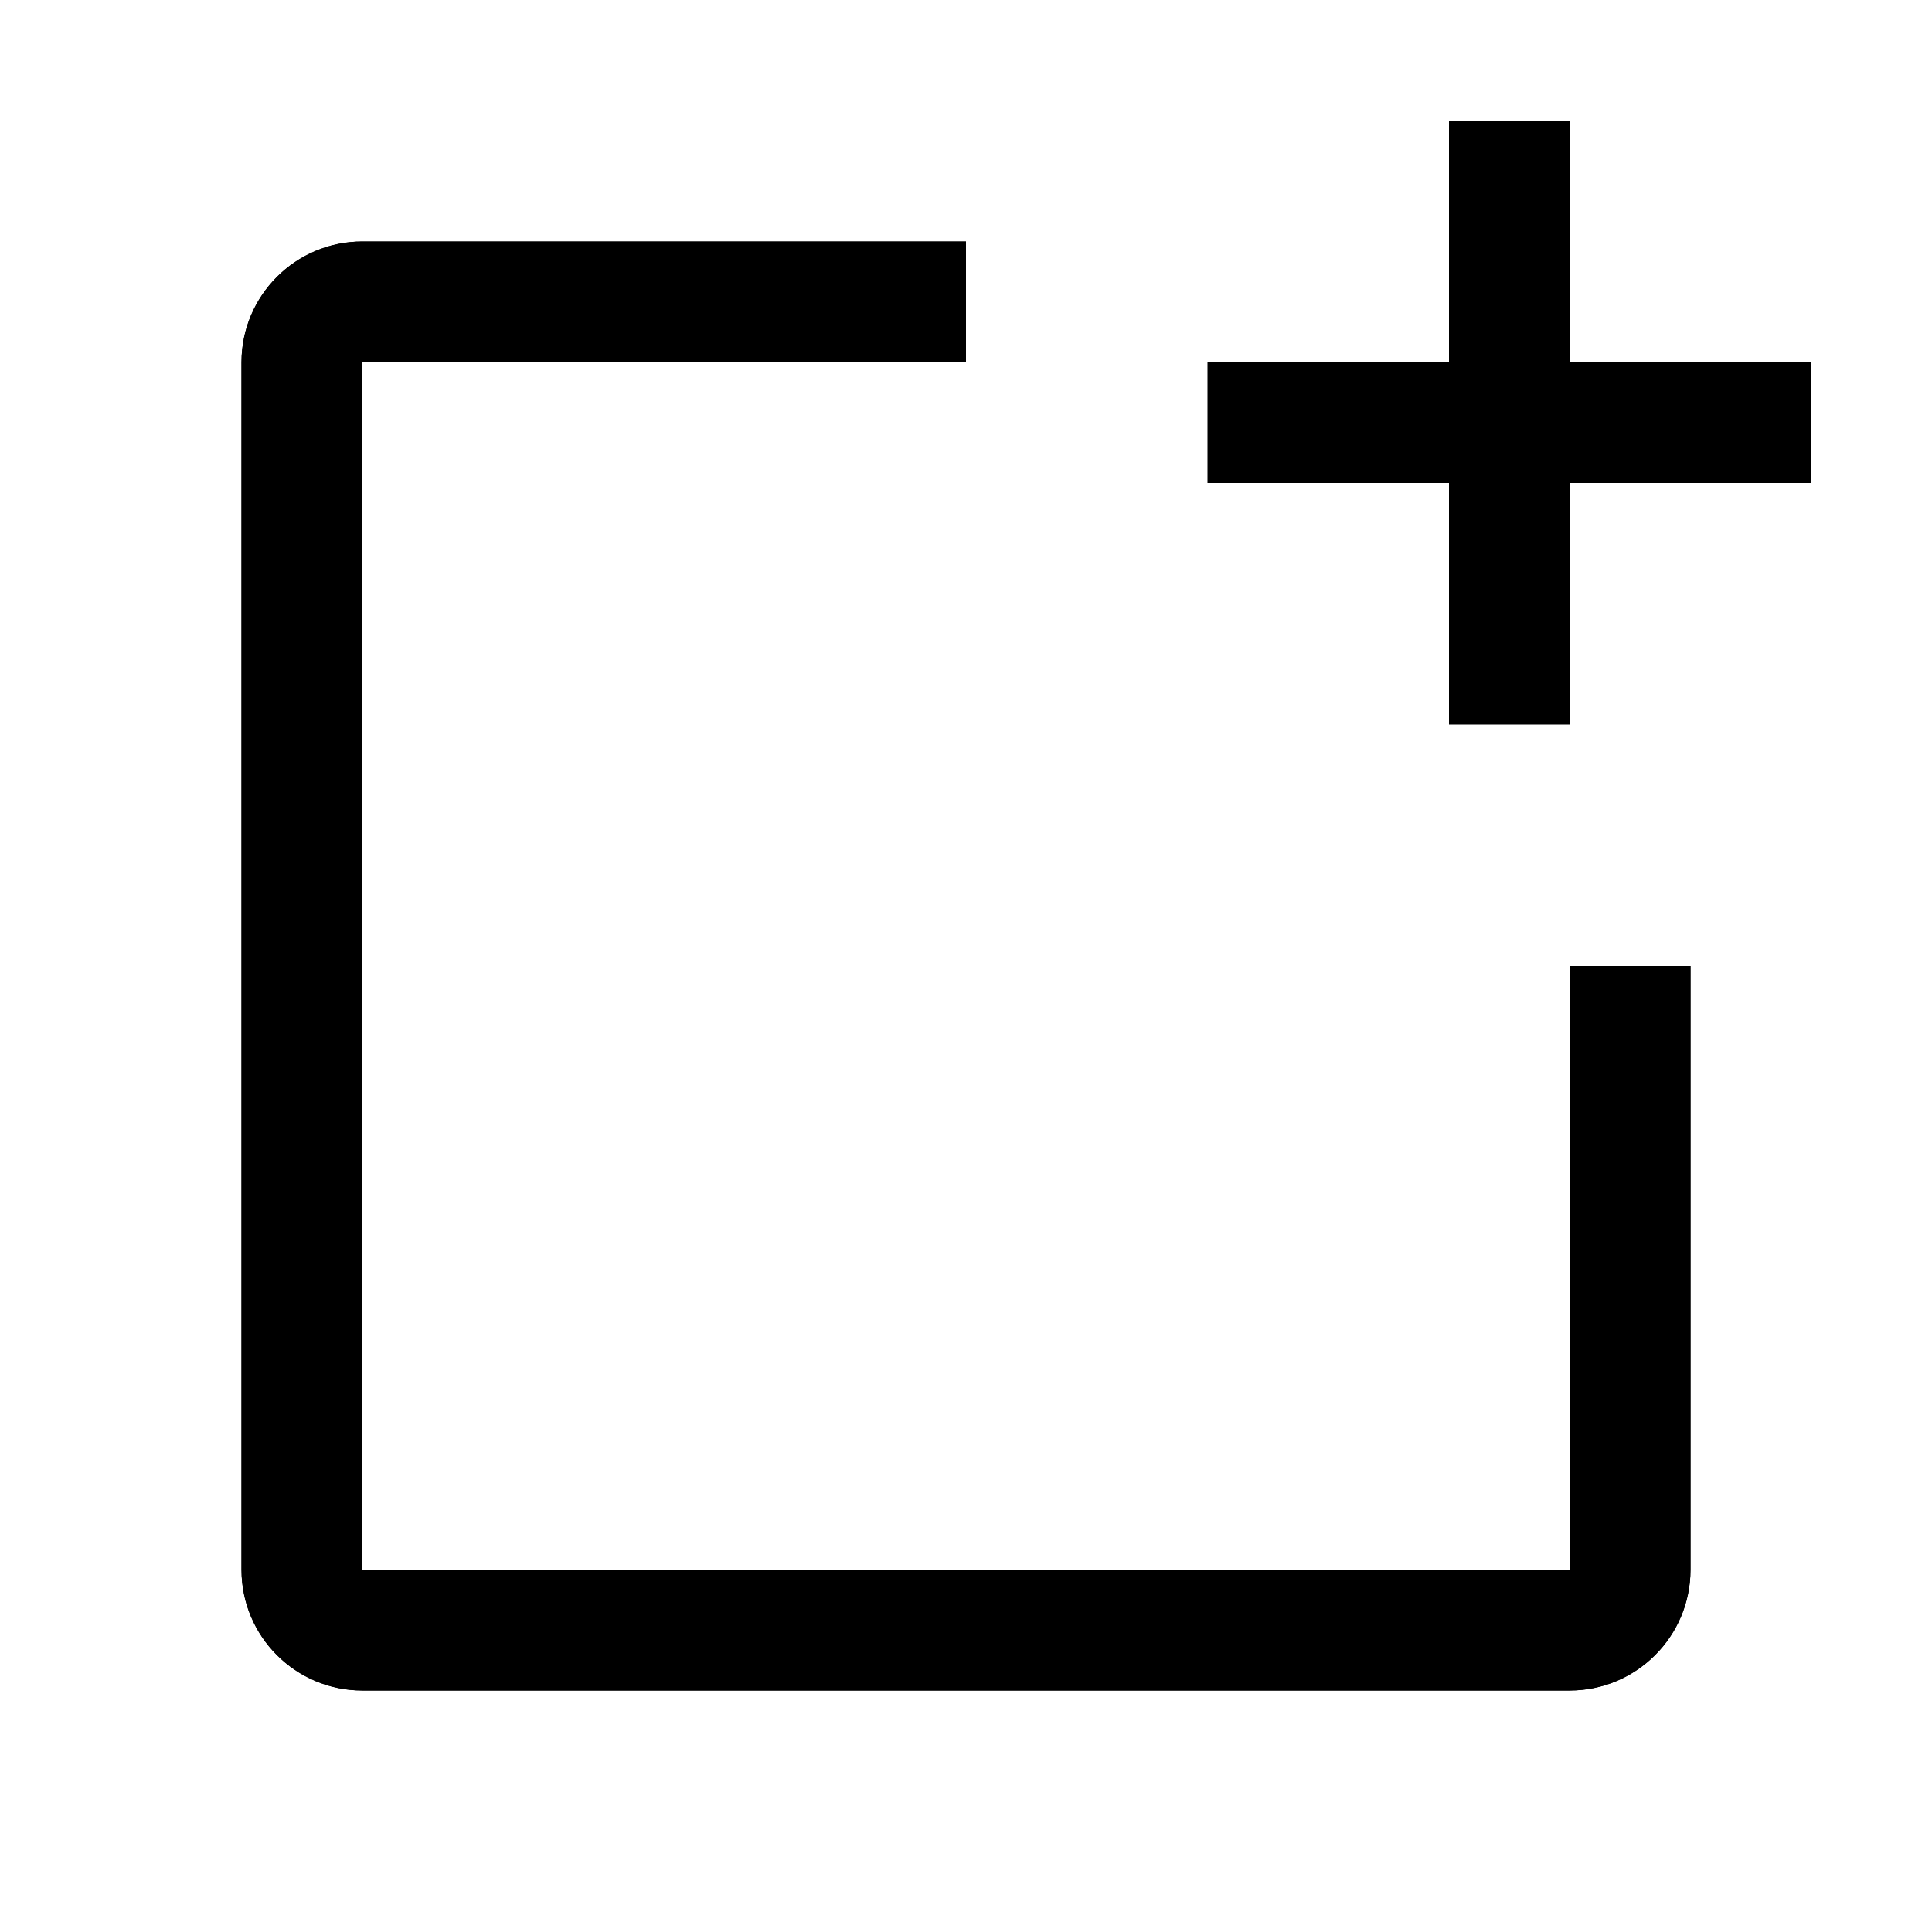
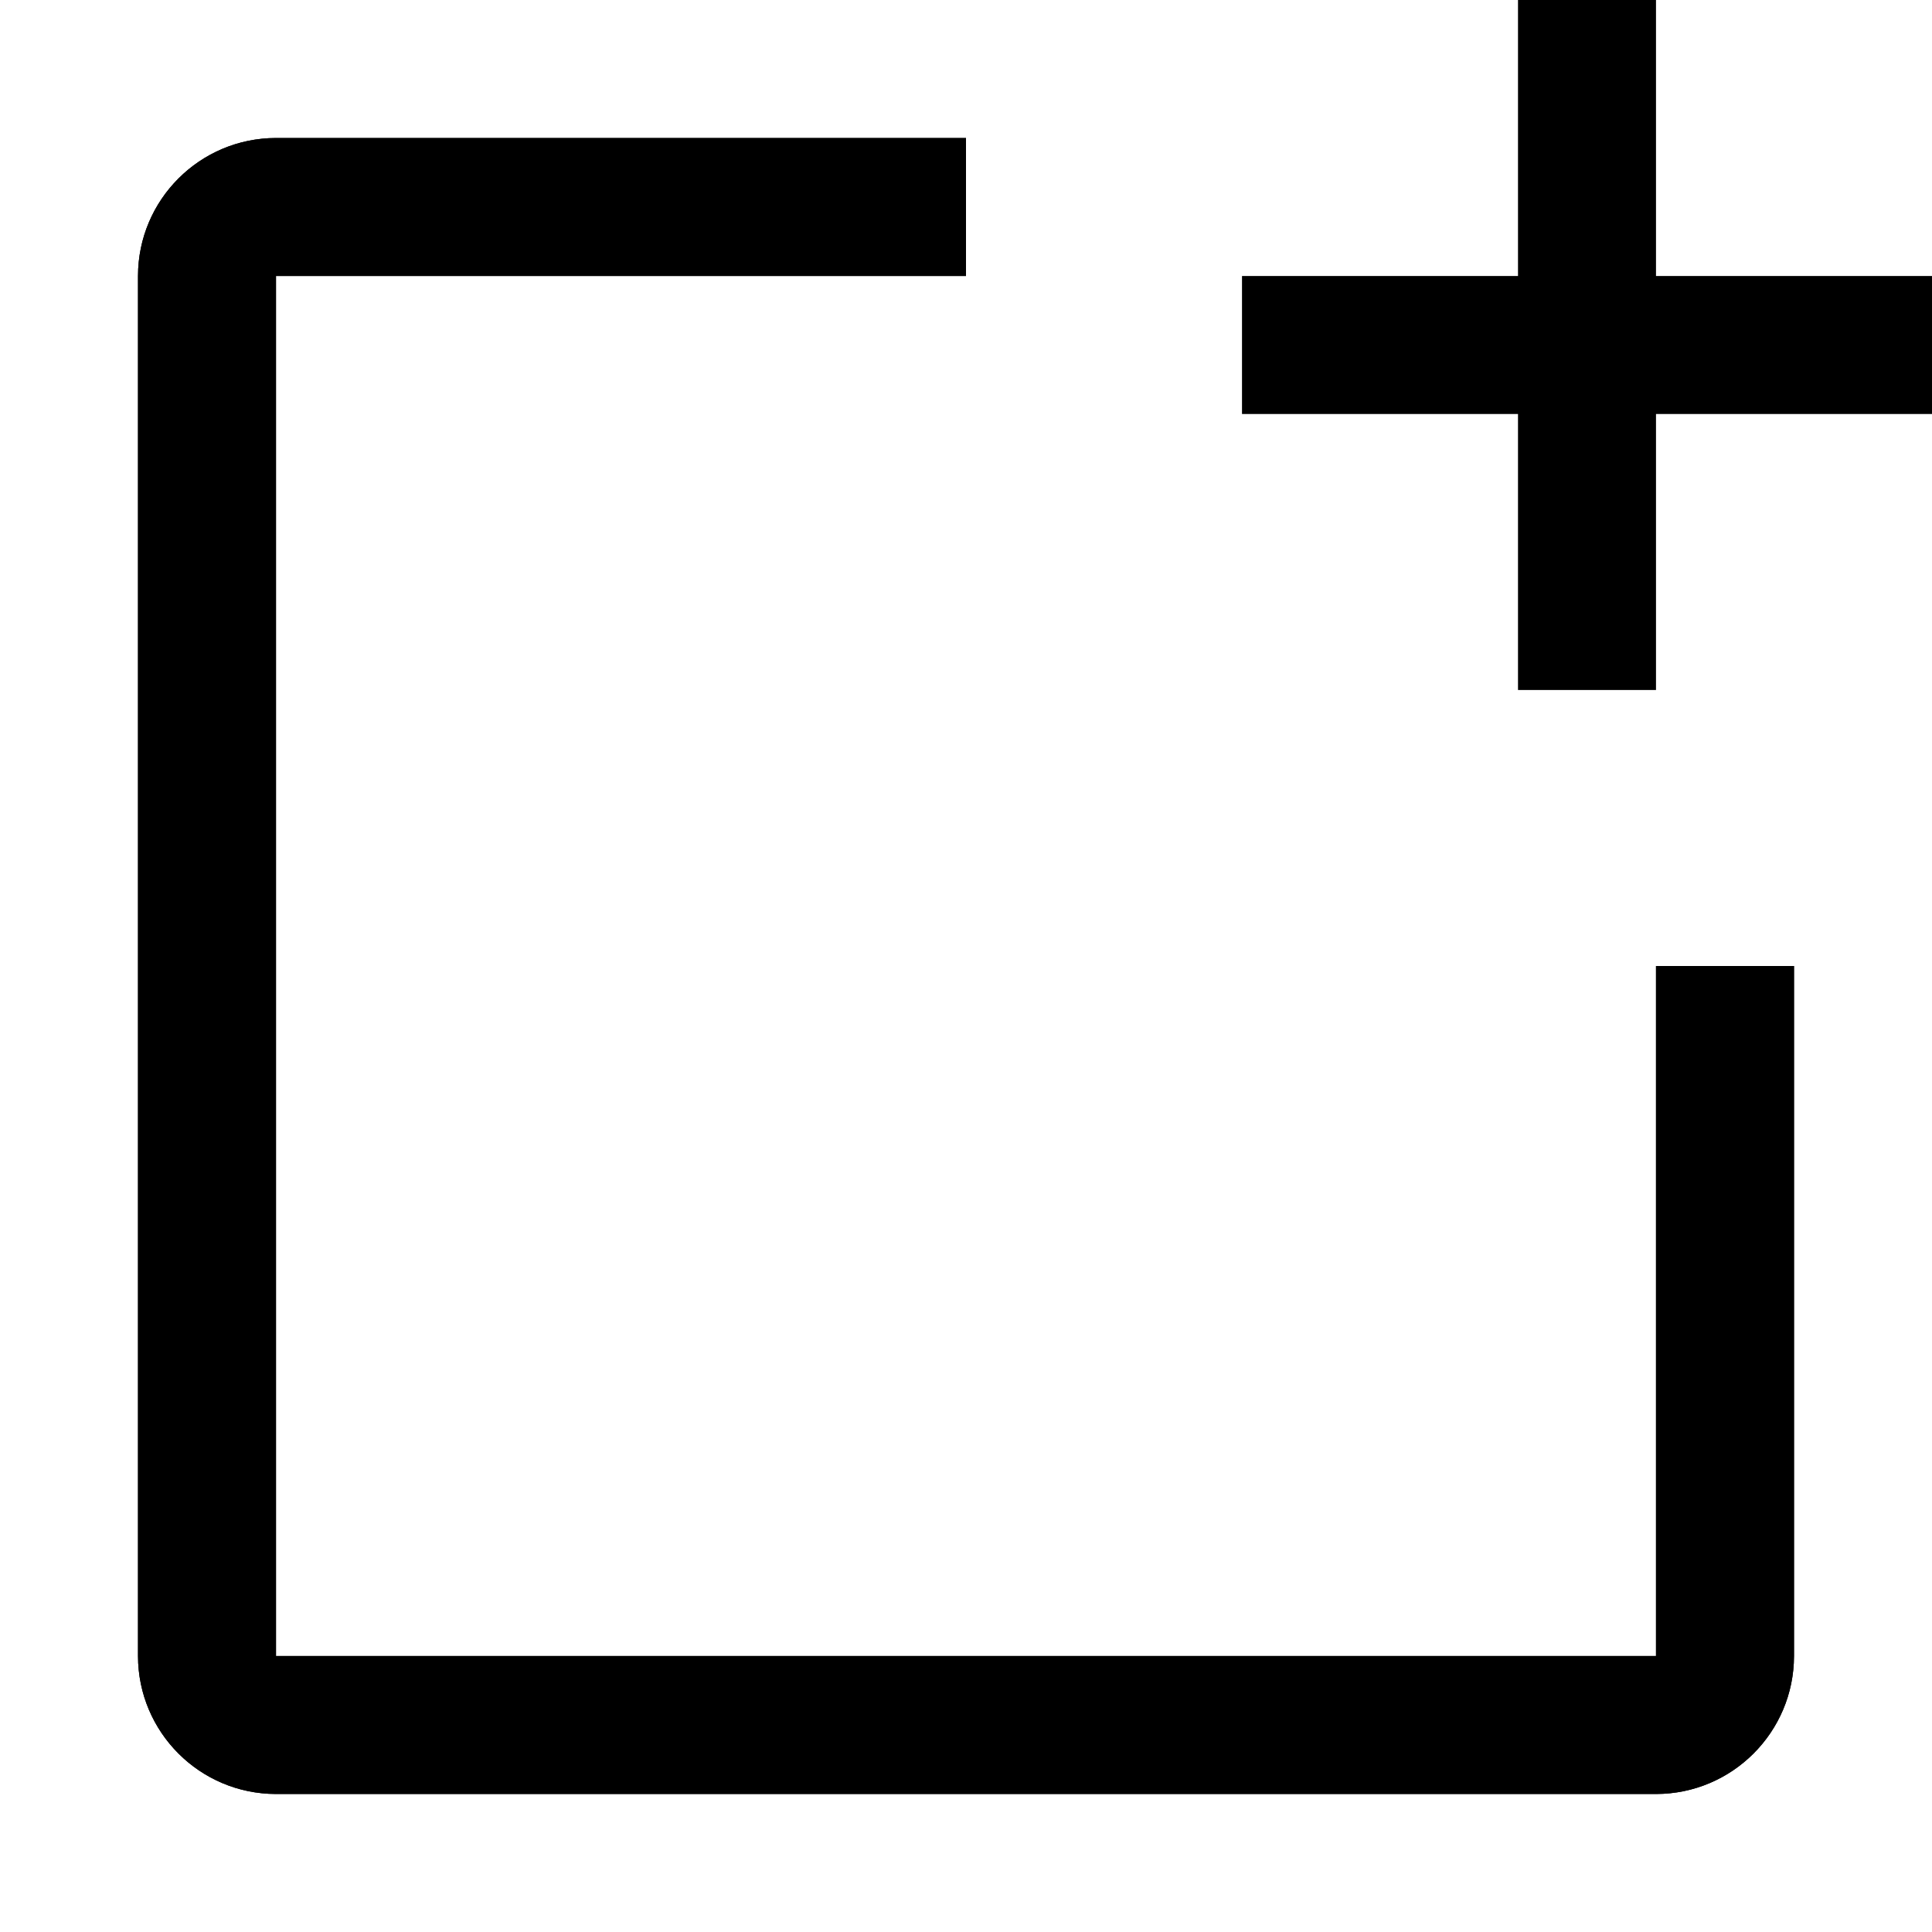
- <svg xmlns="http://www.w3.org/2000/svg" id="icon" width="32" height="32" viewBox="0 0 32 32">
+ <svg xmlns="http://www.w3.org/2000/svg" id="icon" width="32" height="32" viewBox="2 2 28 28">
  <defs>
    <style>
      .cls-1 {
        fill: none;
      }
    </style>
  </defs>
  <g>
    <path d="M26,26H6V6H16V4H6A2.002,2.002,0,0,0,4,6V26a2.002,2.002,0,0,0,2,2H26a2.002,2.002,0,0,0,2-2V16H26Z" />
    <path d="M26,26H6V6H16V4H6A2.002,2.002,0,0,0,4,6V26a2.002,2.002,0,0,0,2,2H26a2.002,2.002,0,0,0,2-2V16H26Z" />
  </g>
  <polygon points="26 6 26 2 24 2 24 6 20 6 20 8 24 8 24 12 26 12 26 8 30 8 30 6 26 6" />
  <rect id="_Transparent_Rectangle_" data-name="&lt;Transparent Rectangle&gt;" class="cls-1" width="32" height="32" />
</svg>
